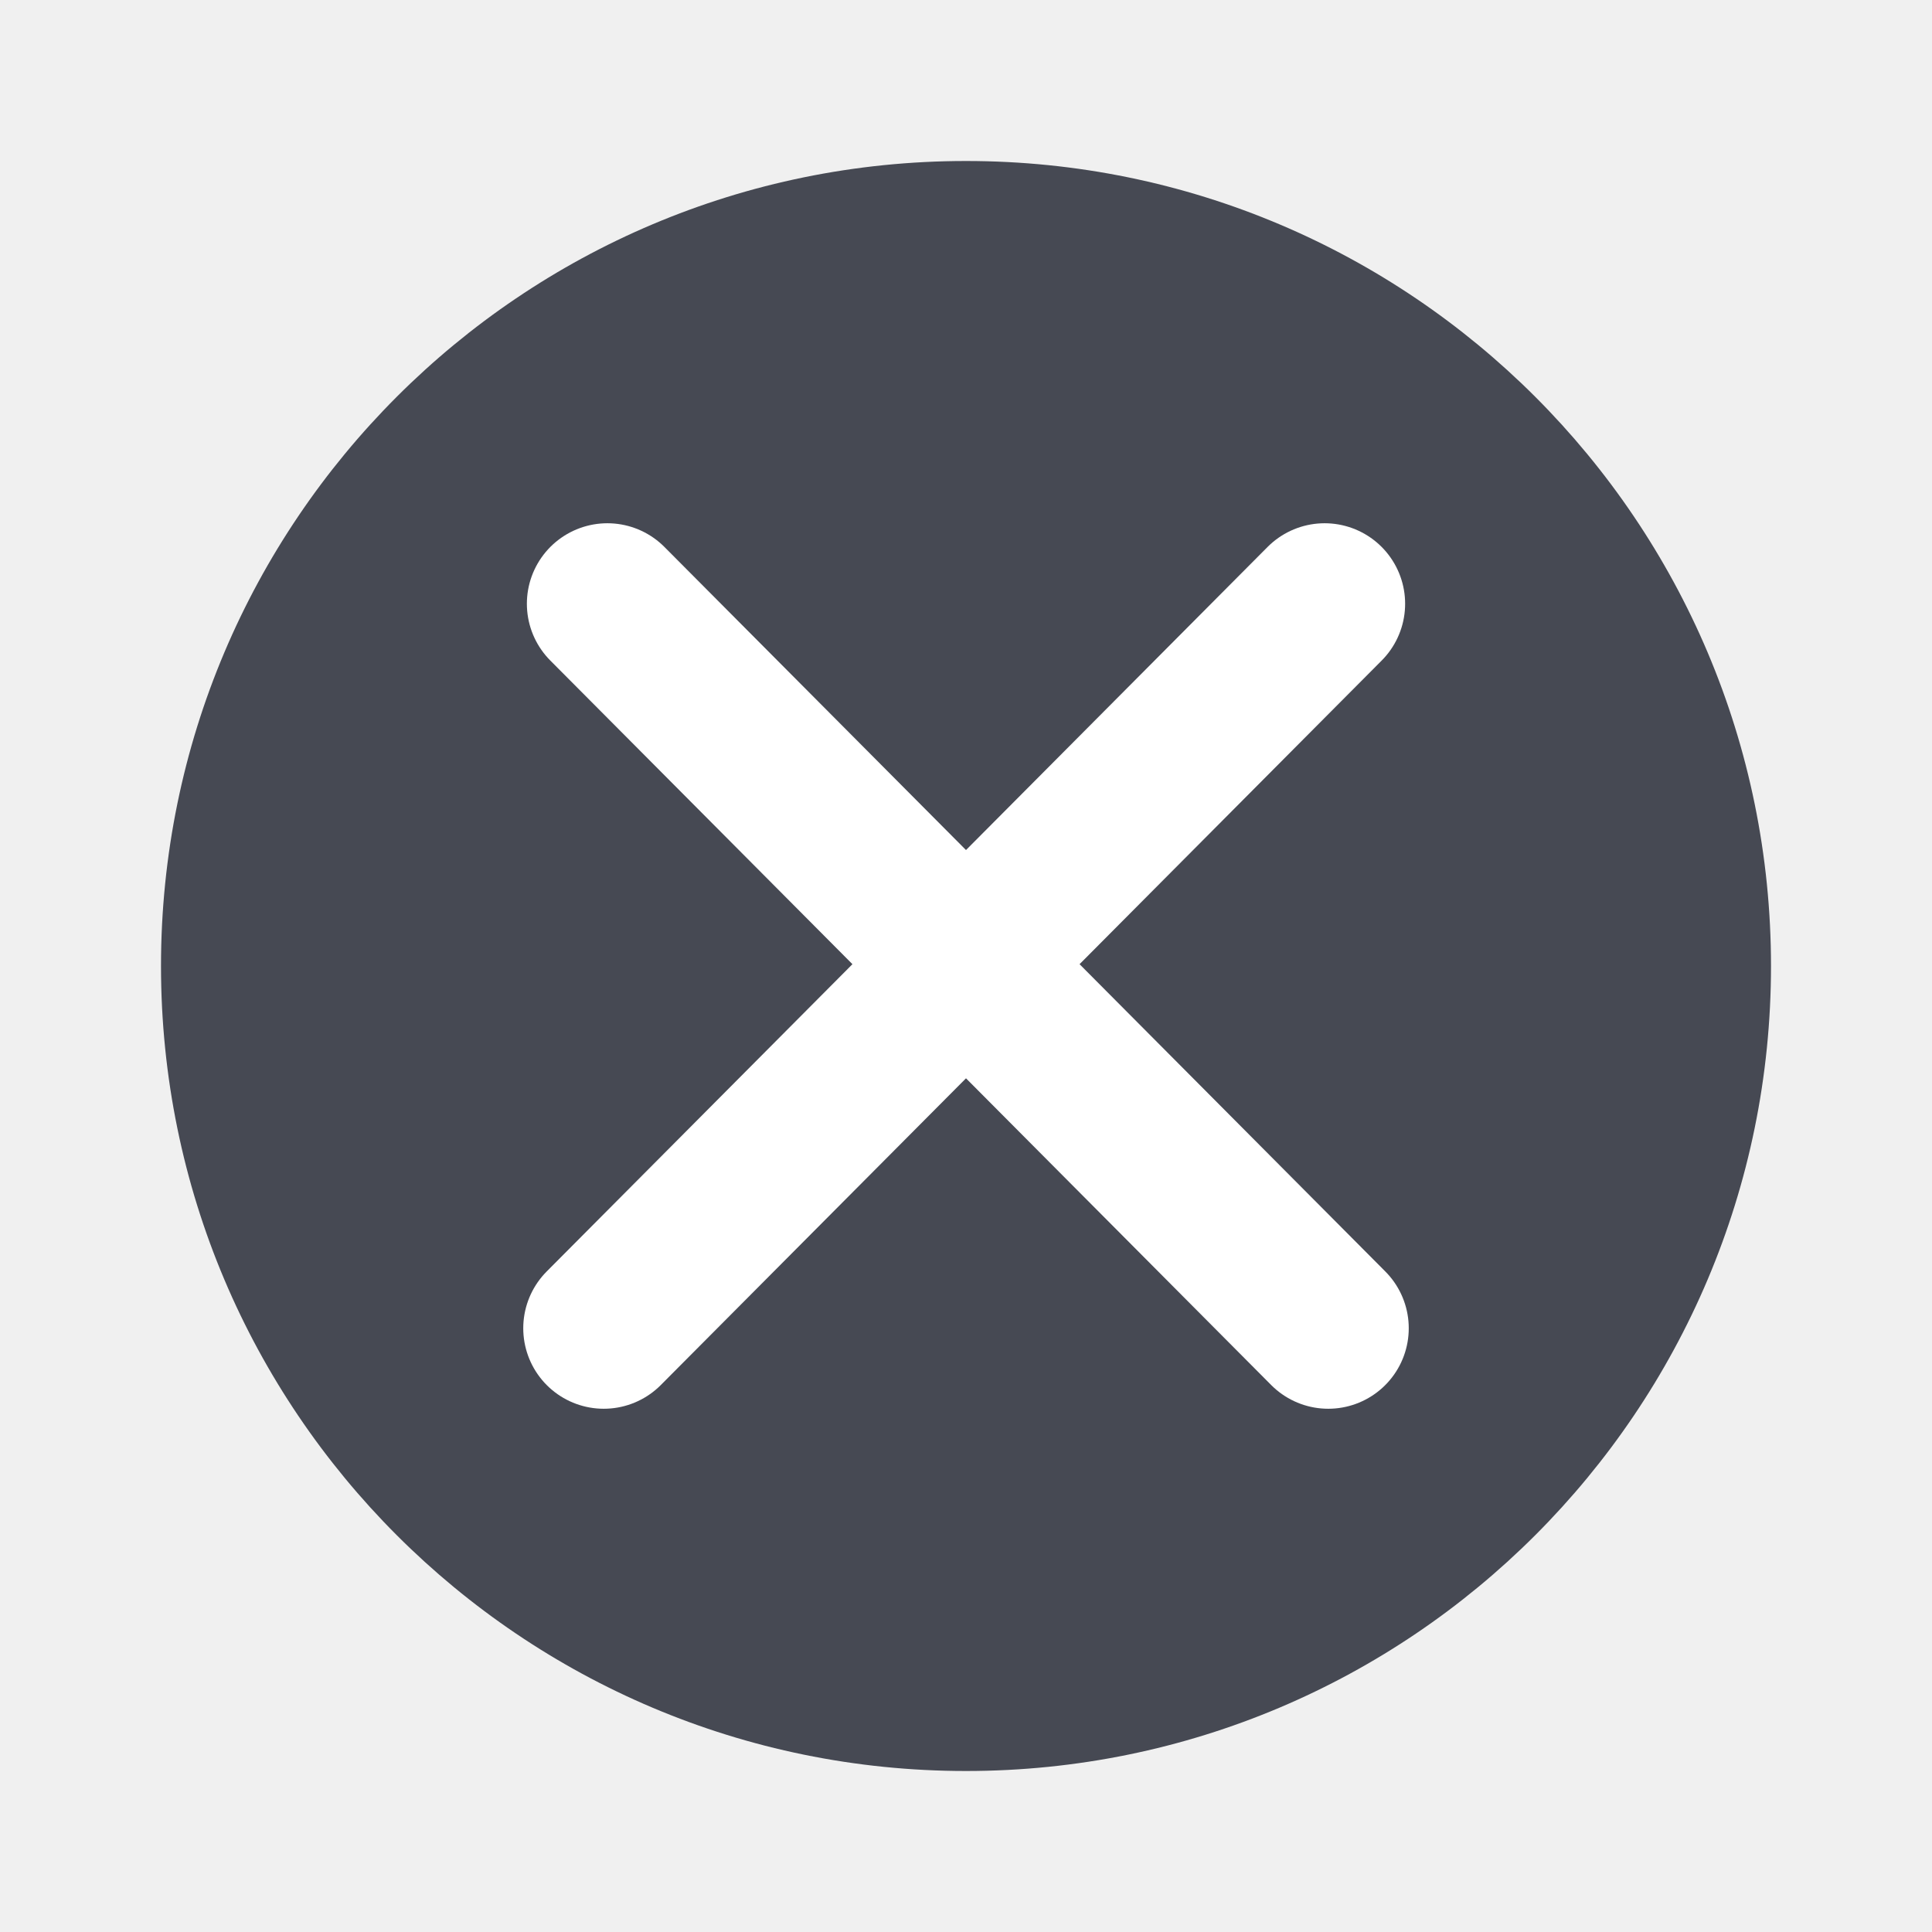
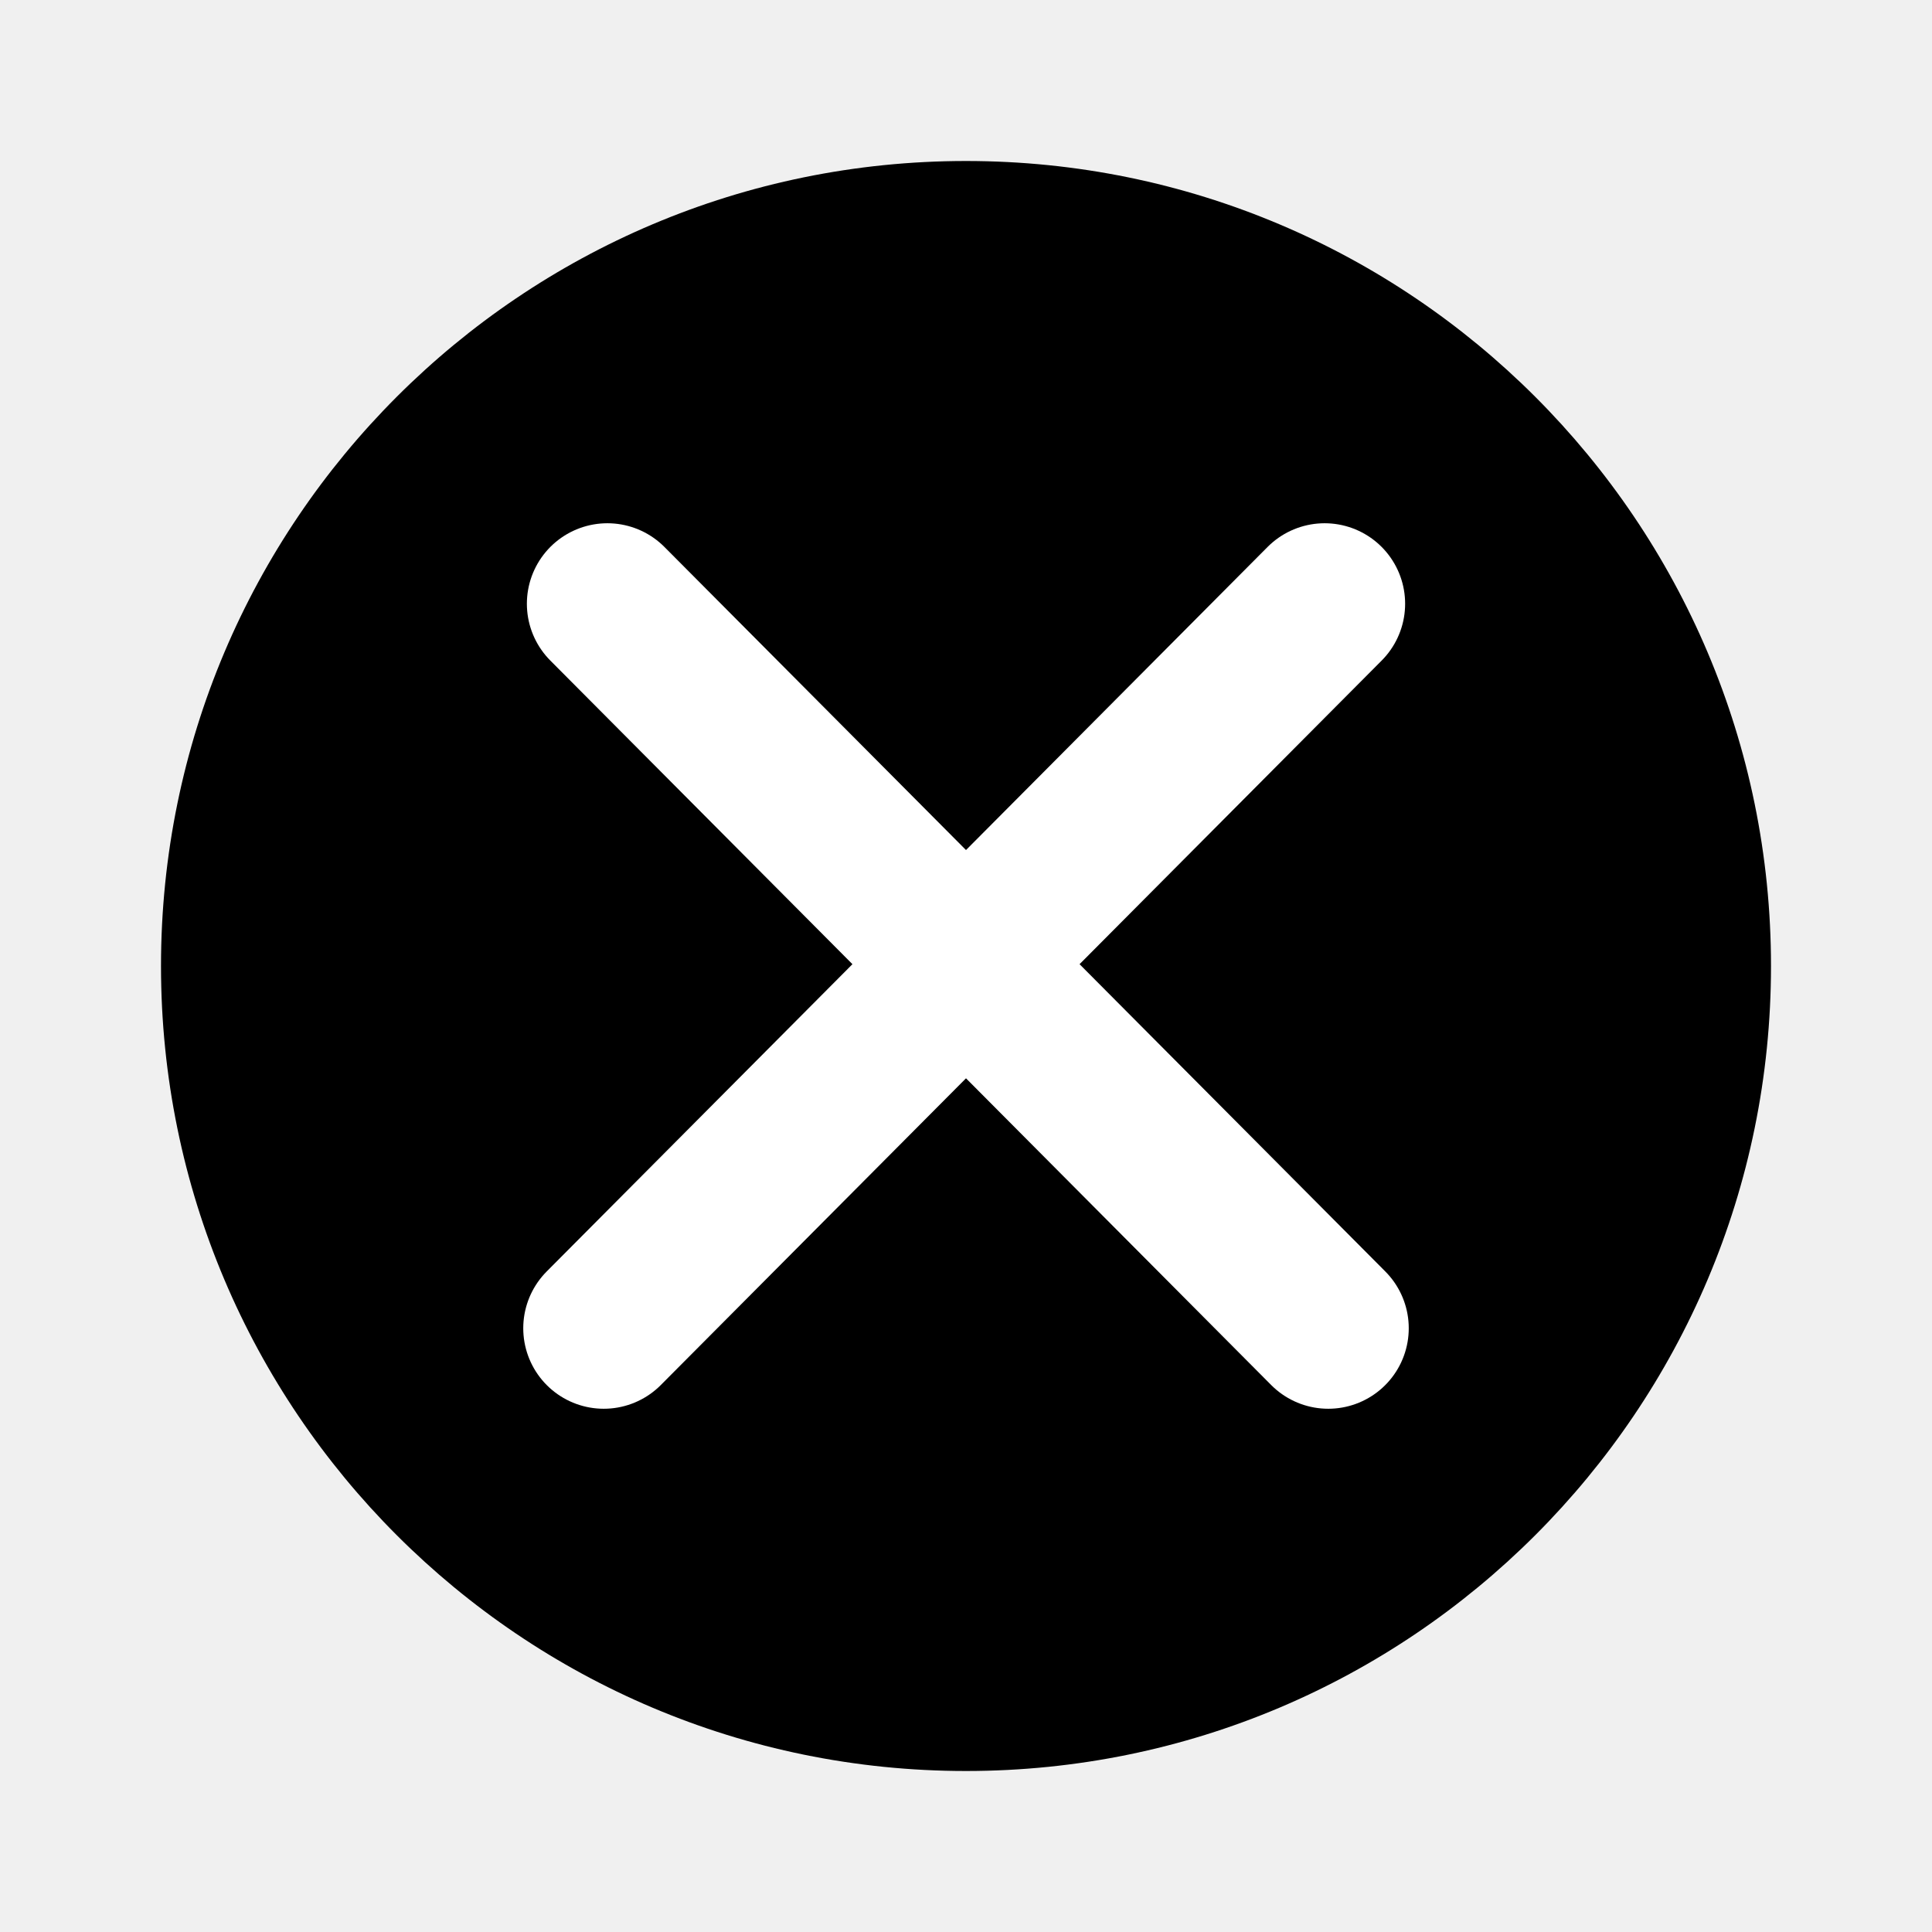
<svg xmlns="http://www.w3.org/2000/svg" width="24" height="24" viewBox="0 0 24 24" fill="none">
-   <circle cx="12" cy="12" r="10" fill="#464953" />
+   <circle cx="12" cy="12" r="10" fill="currentColor" />
  <path d="M7.5 16.5L16.455 7.5M16.5 16.5L7.545 7.5" stroke="white" stroke-width="2" stroke-linecap="round" stroke-linejoin="round" />
</svg>
